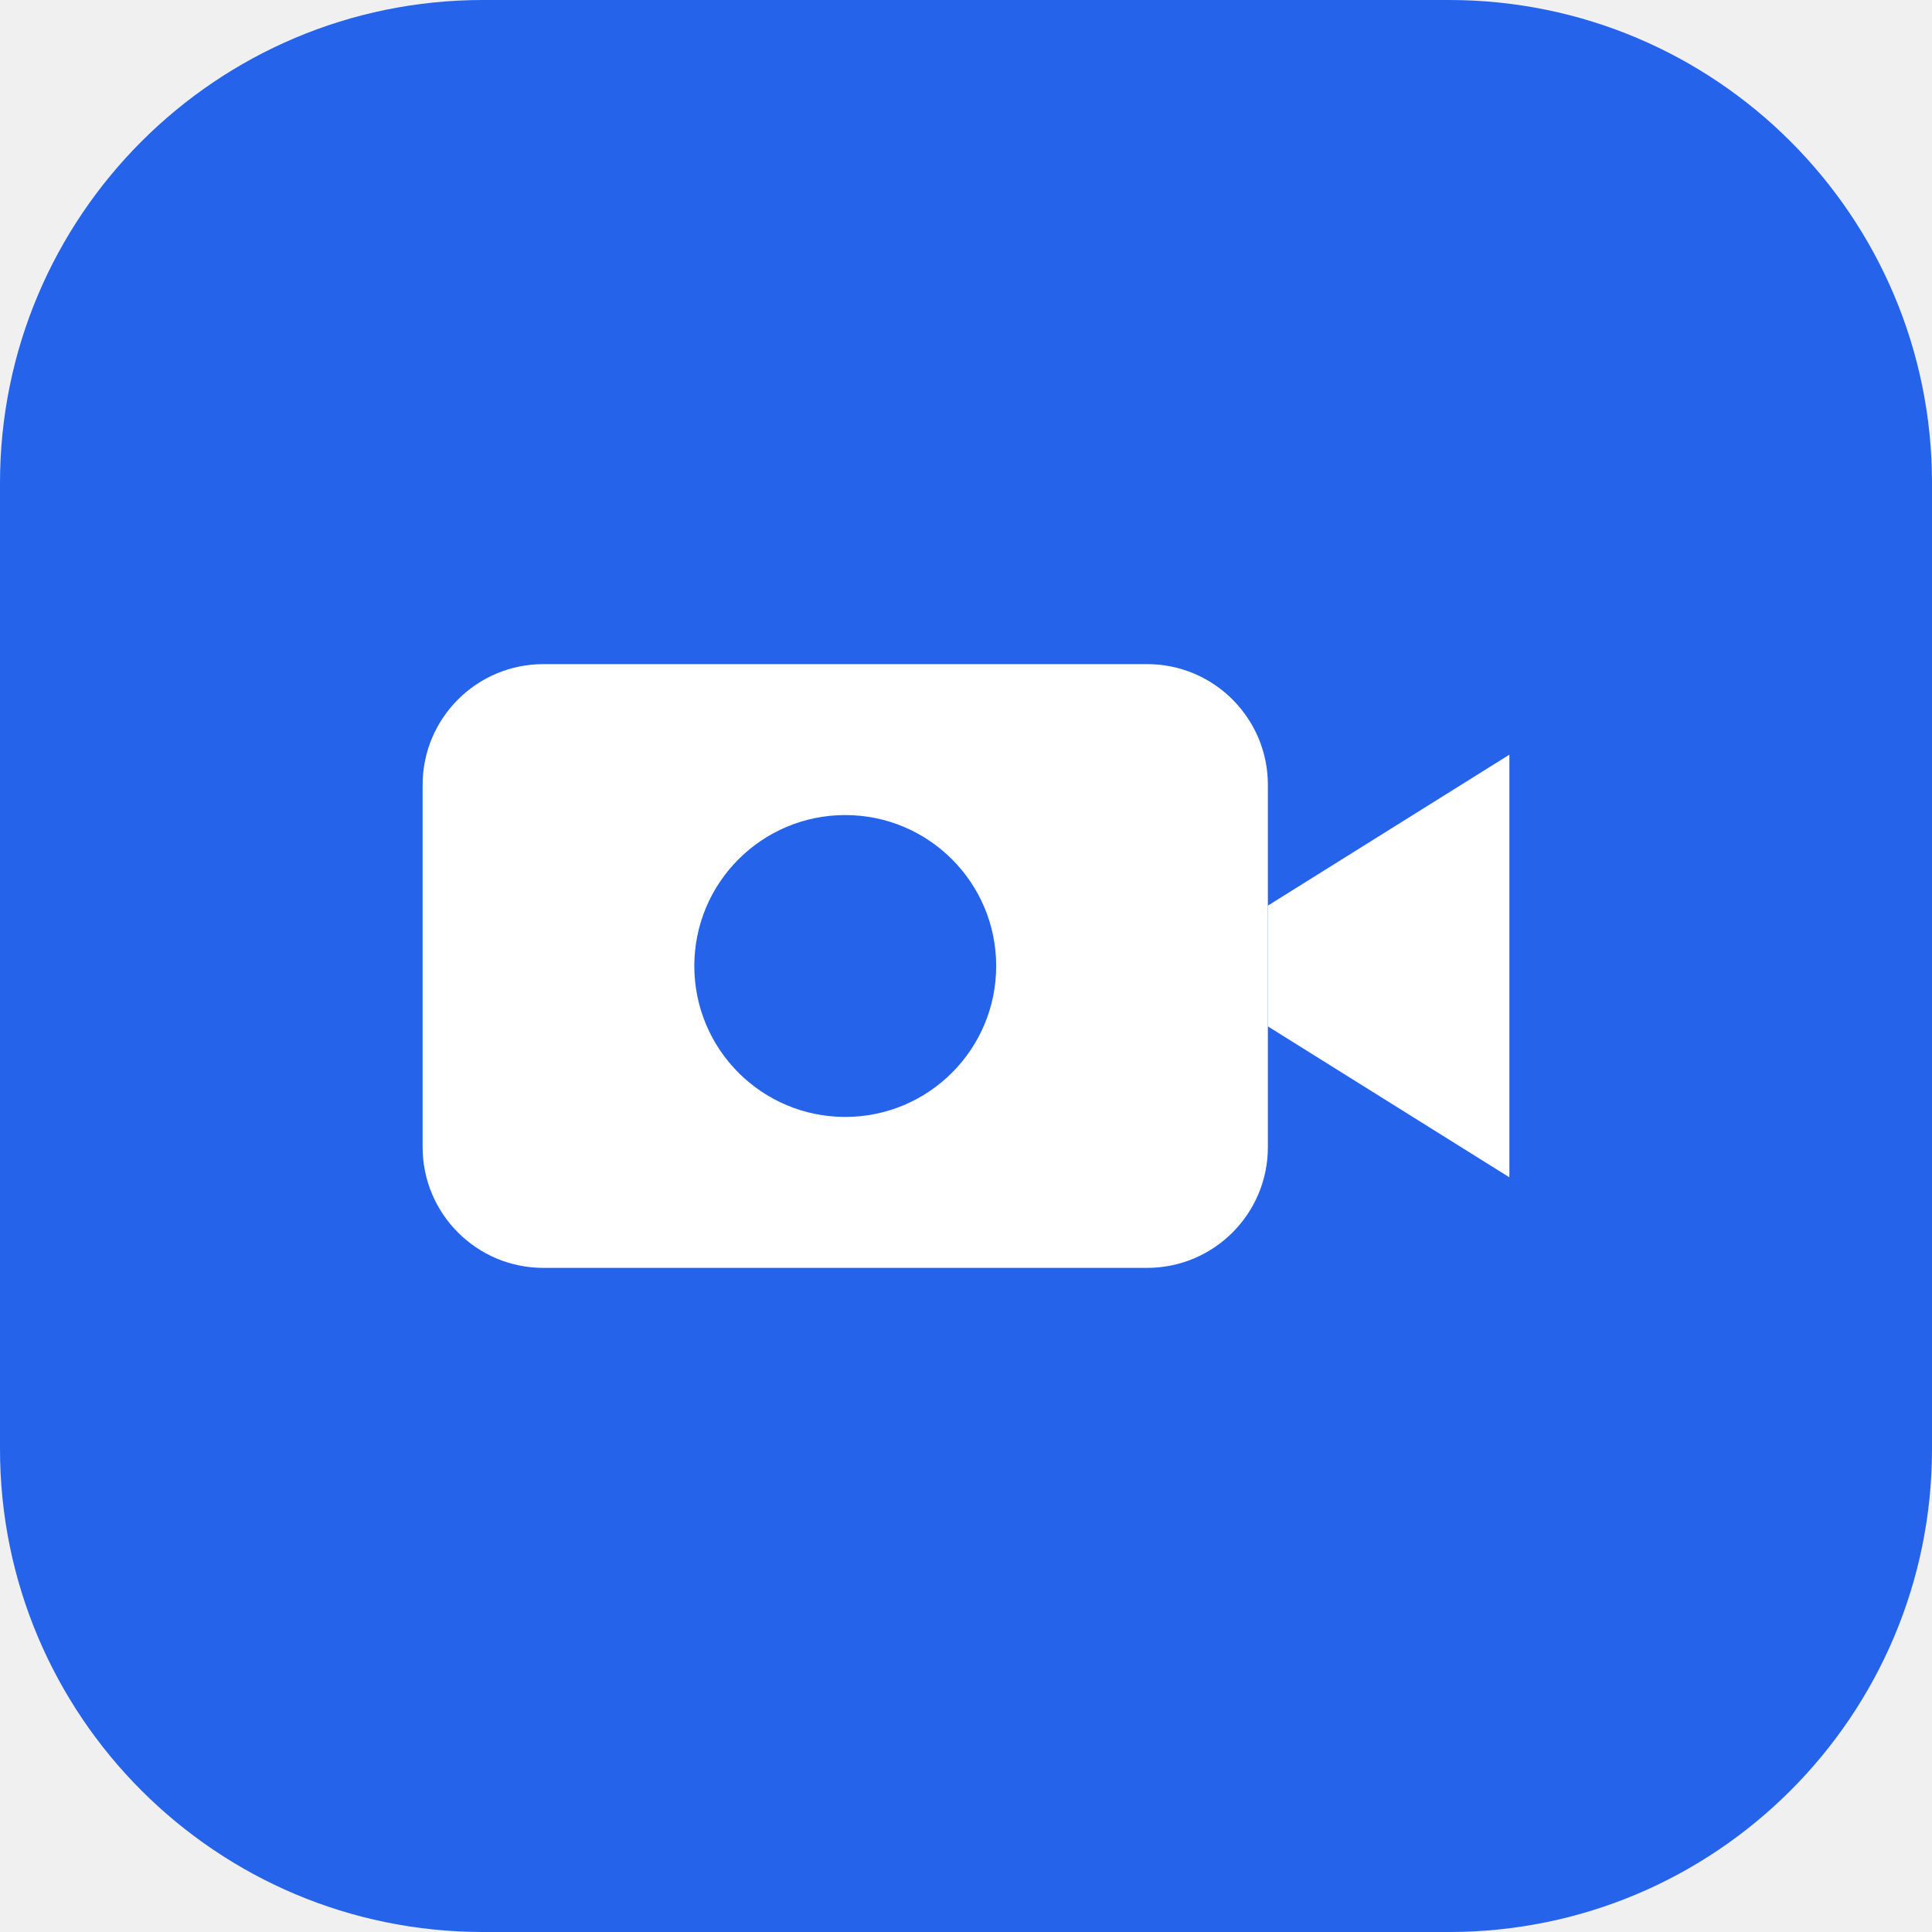
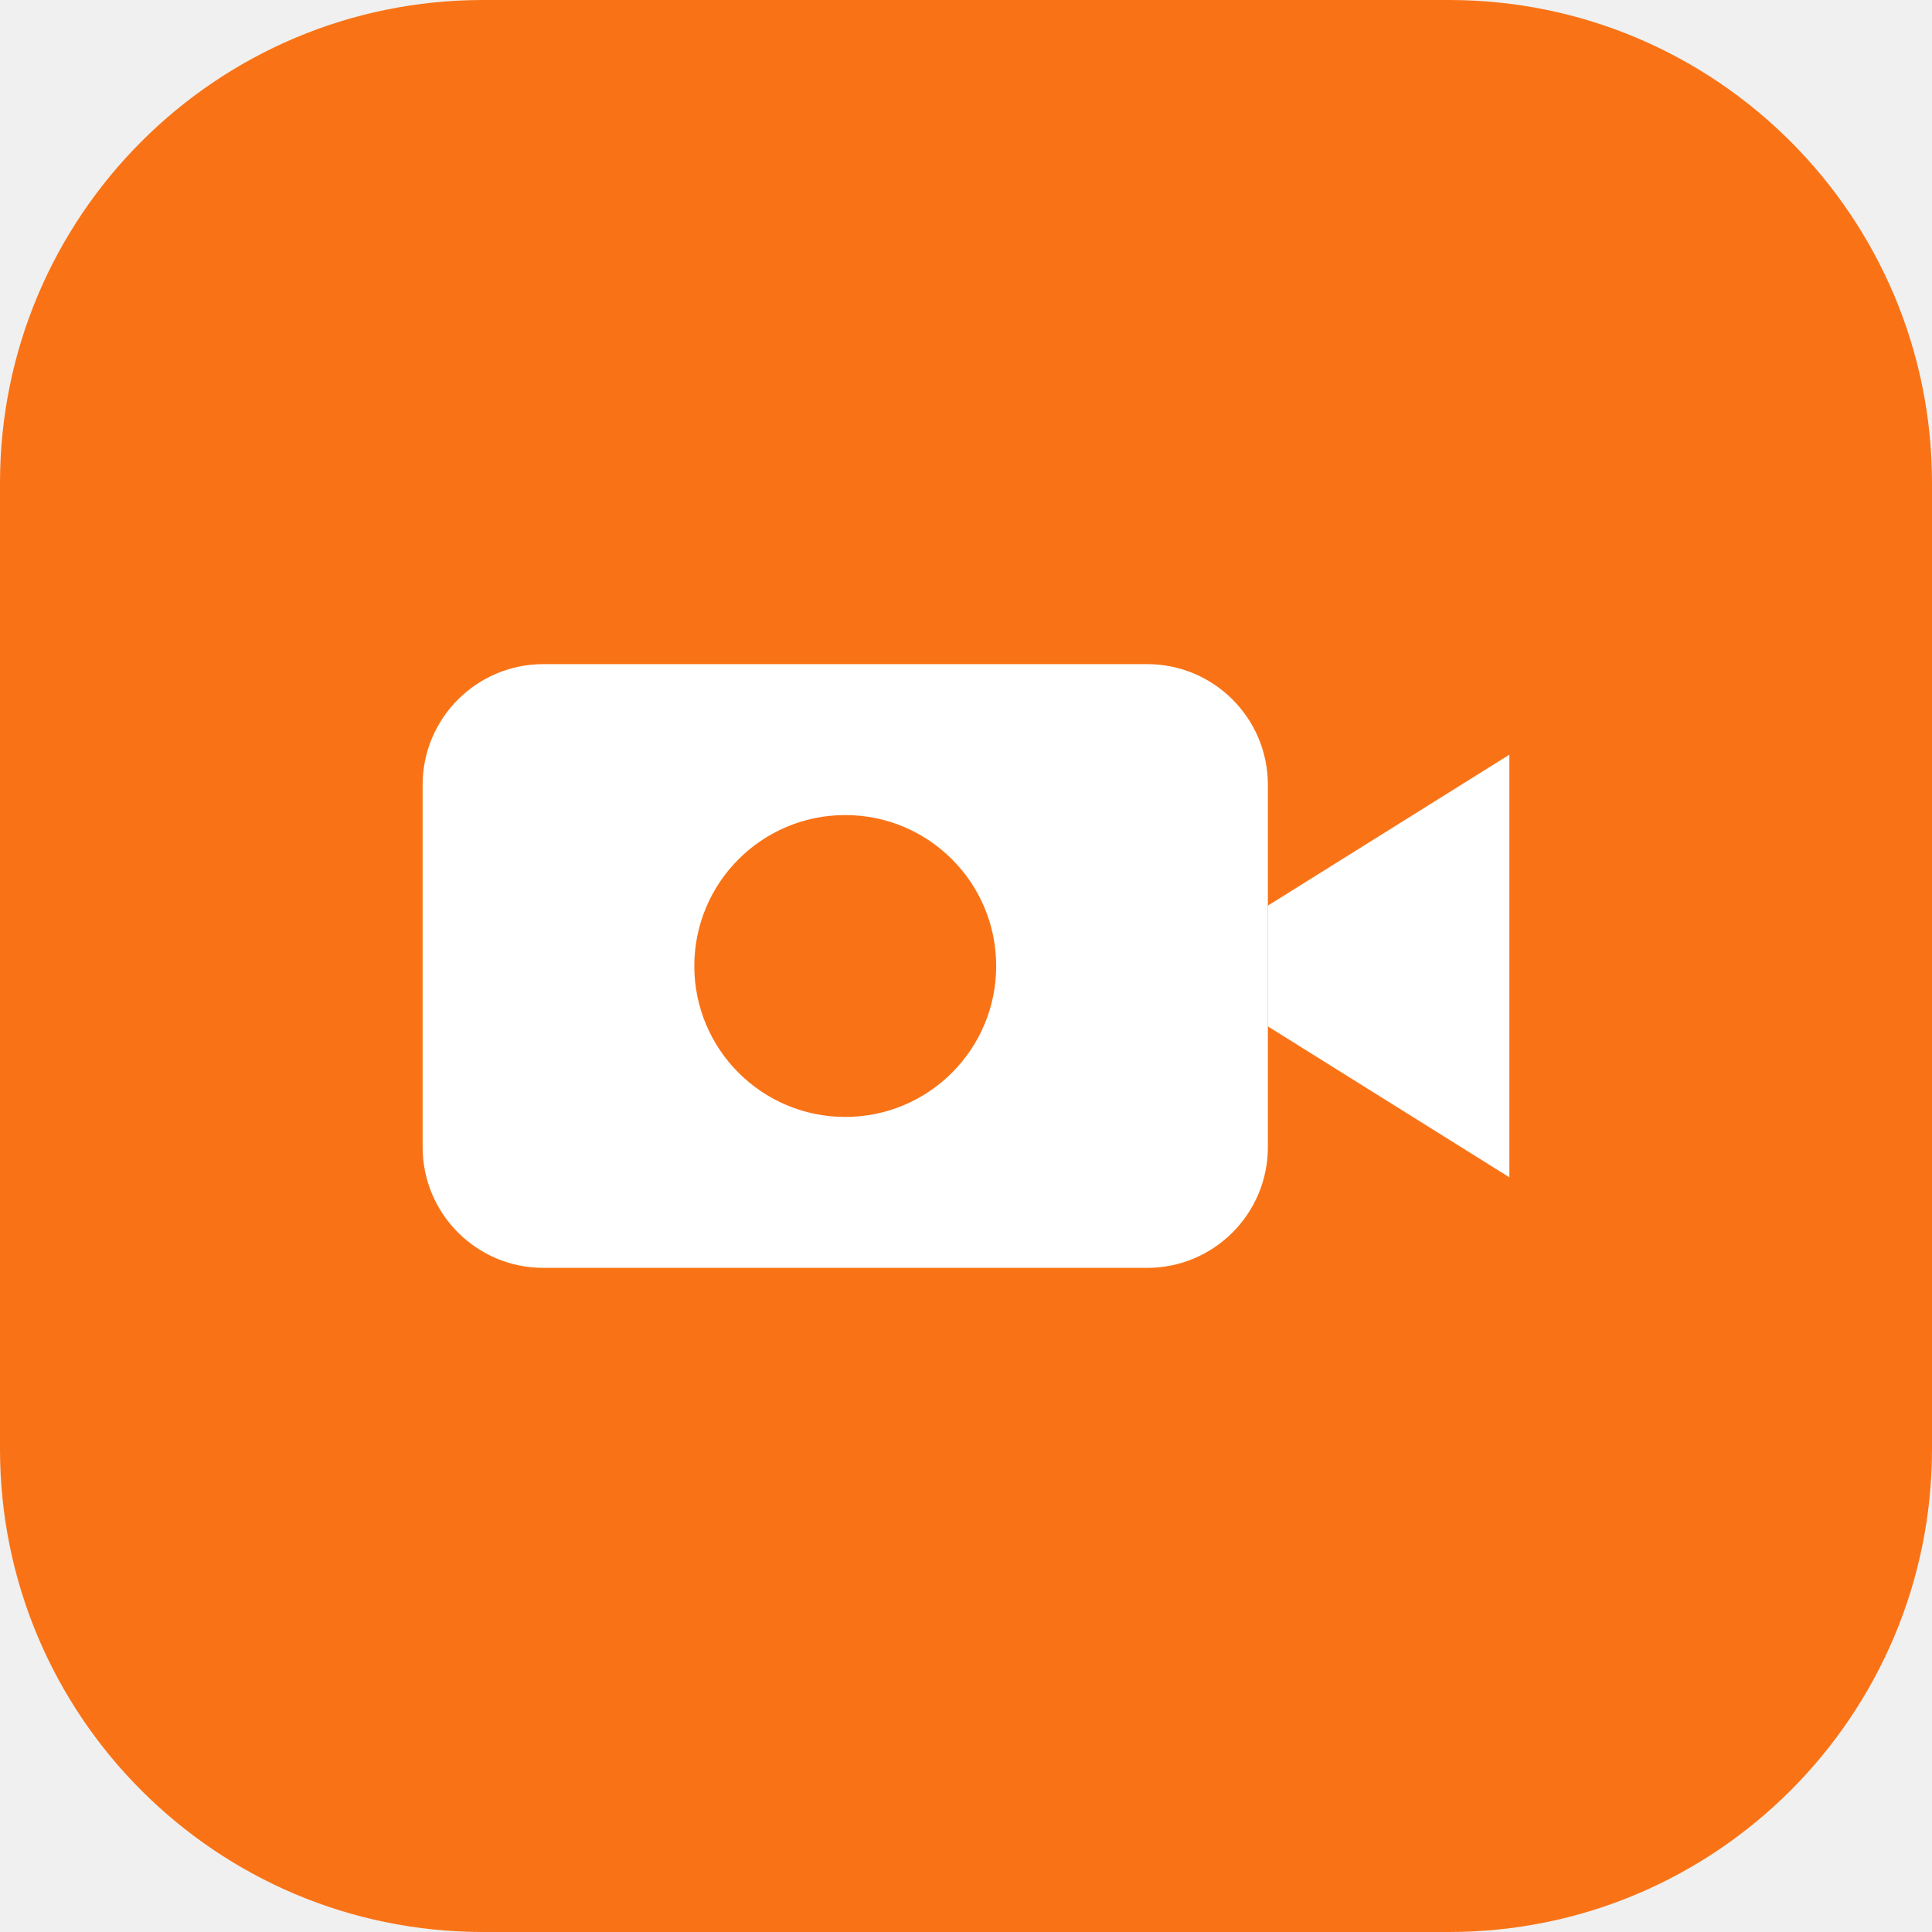
<svg xmlns="http://www.w3.org/2000/svg" viewBox="0 0 64 64" fill="none">
-   <rect width="64" height="64" rx="16" fill="#2563EB" />
+   <rect width="64" height="64" rx="16" fill="#F97316" />
  <path d="M14 26a4 4 0 0 1 4-4h20a4 4 0 0 1 4 4v12a4 4 0 0 1-4 4H18a4 4 0 0 1-4-4V26Z" fill="#fff" />
  <path d="m42 30 8-5v14l-8-5v-4Z" fill="#fff" />
-   <circle cx="28" cy="32" r="5" fill="#2563EB" />
+   <circle cx="28" cy="32" r="5" fill="#F97316" />
</svg>
